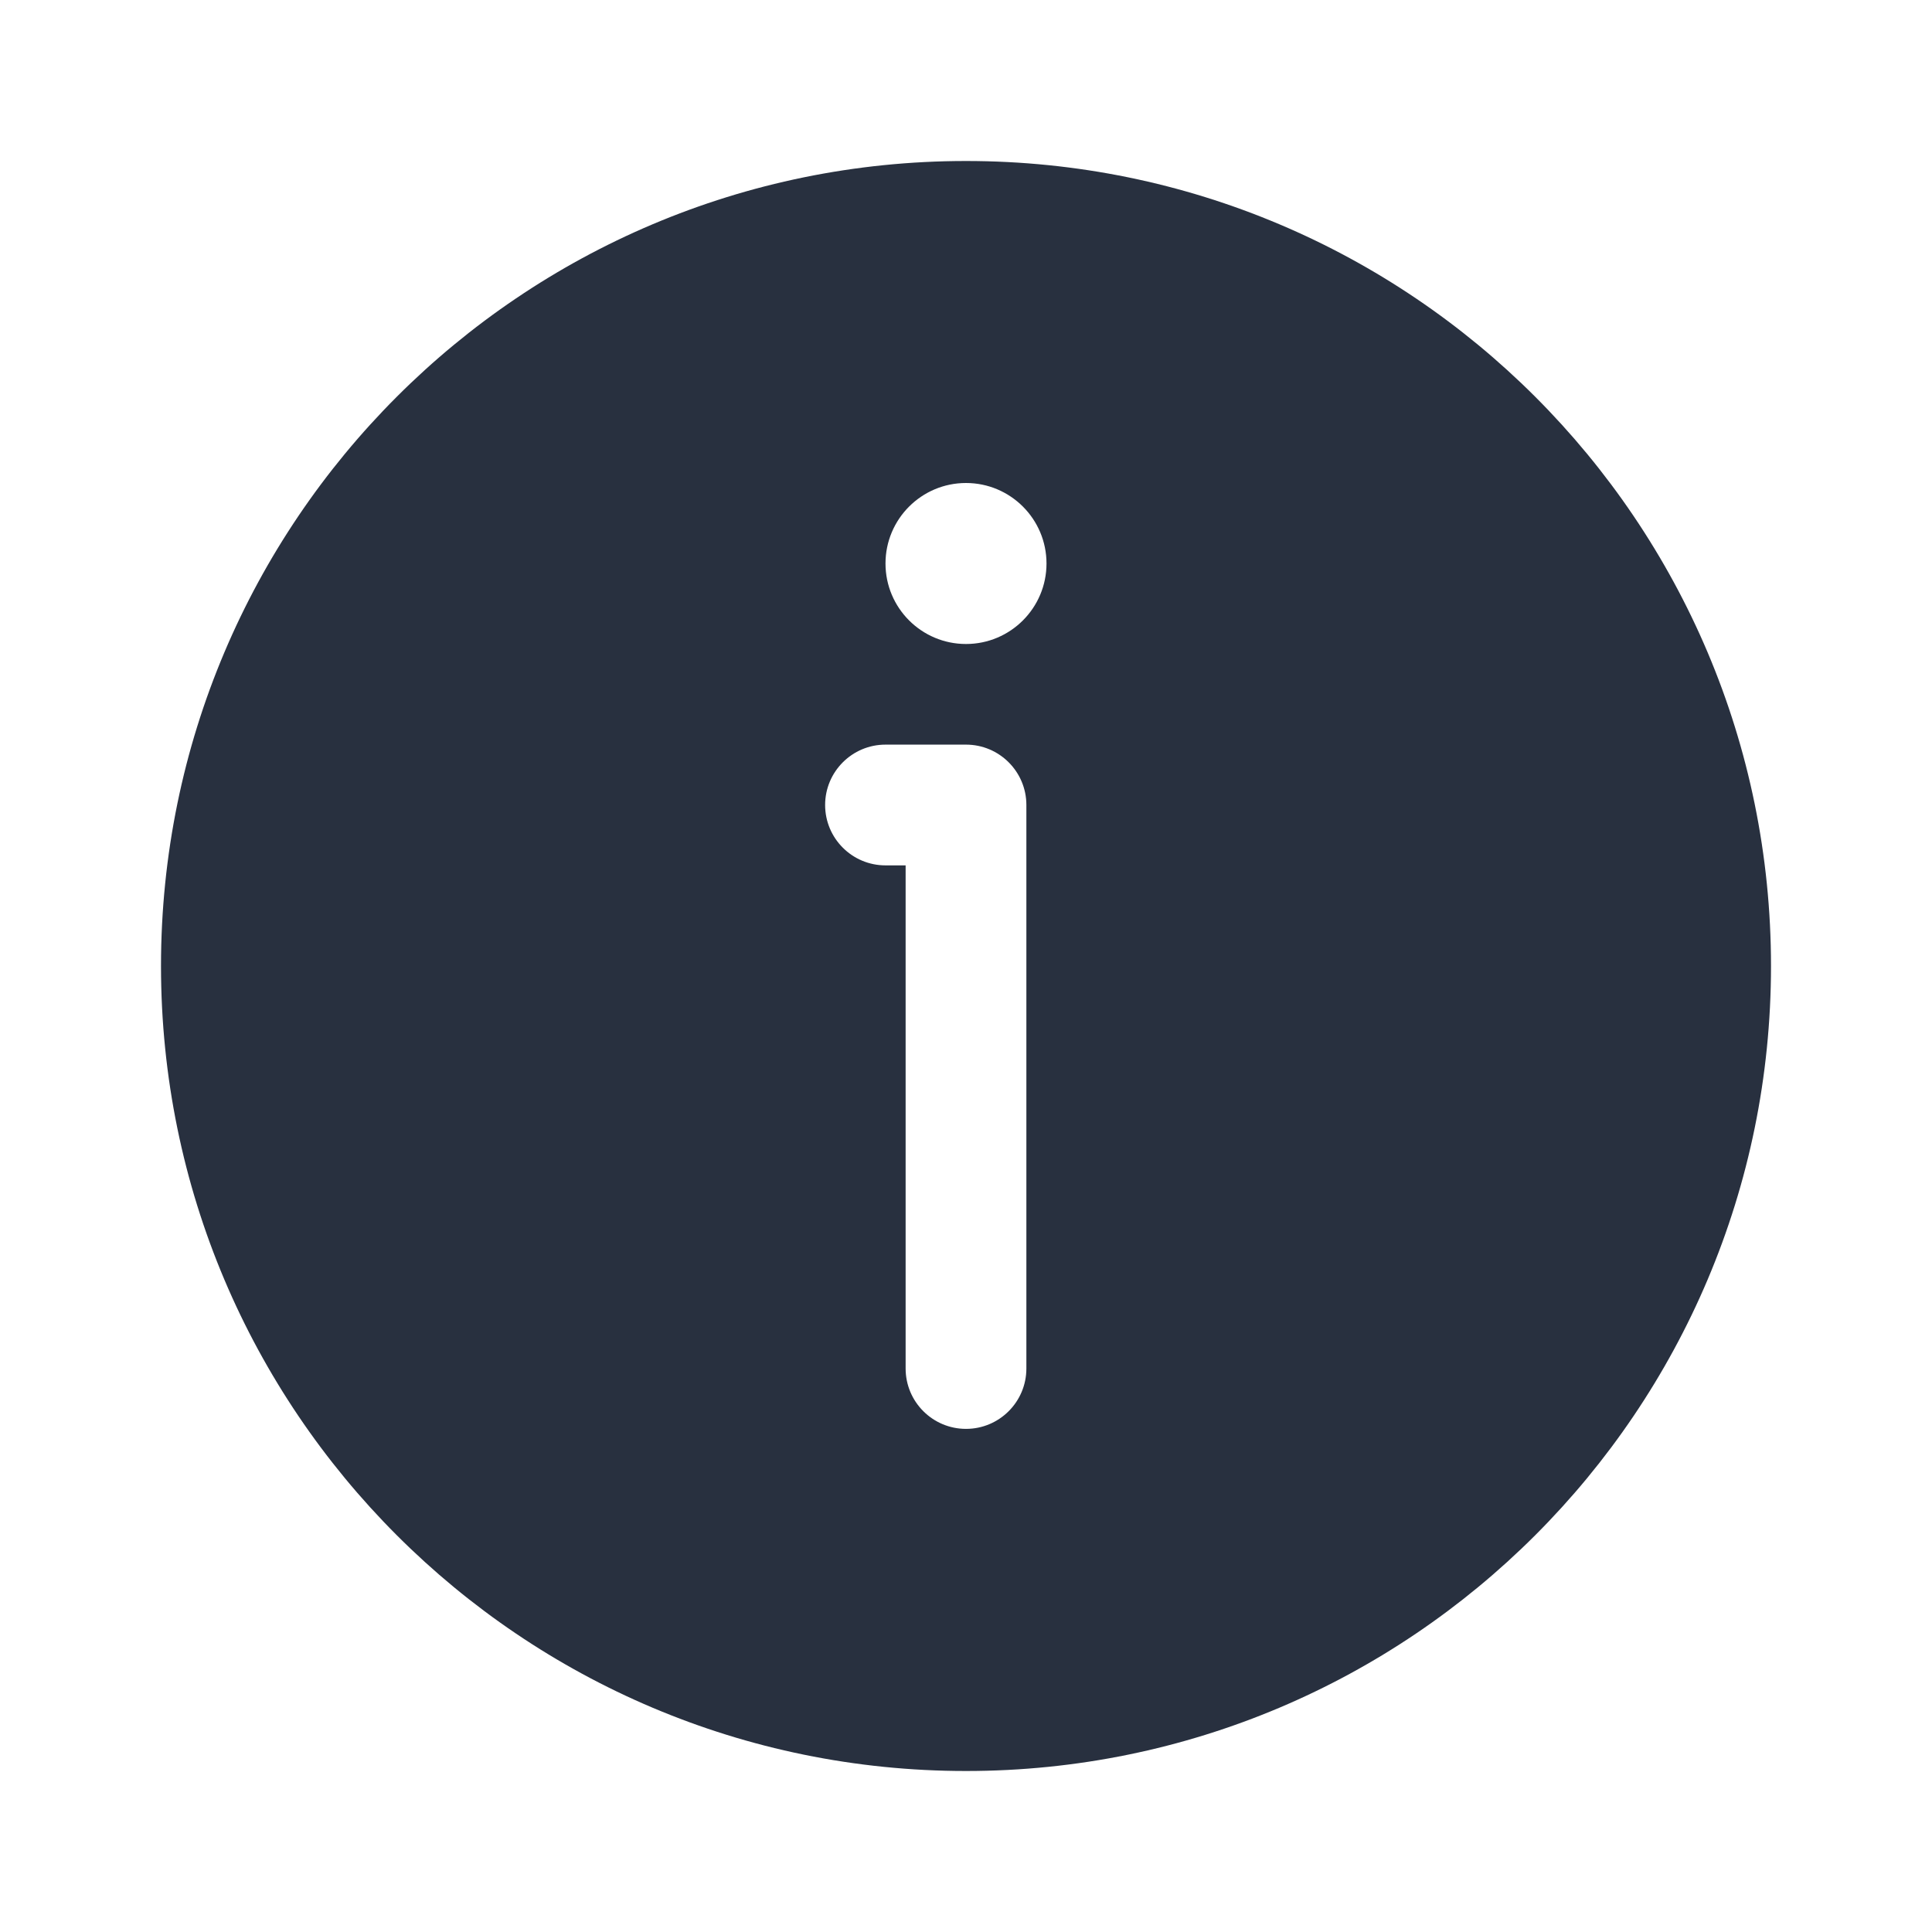
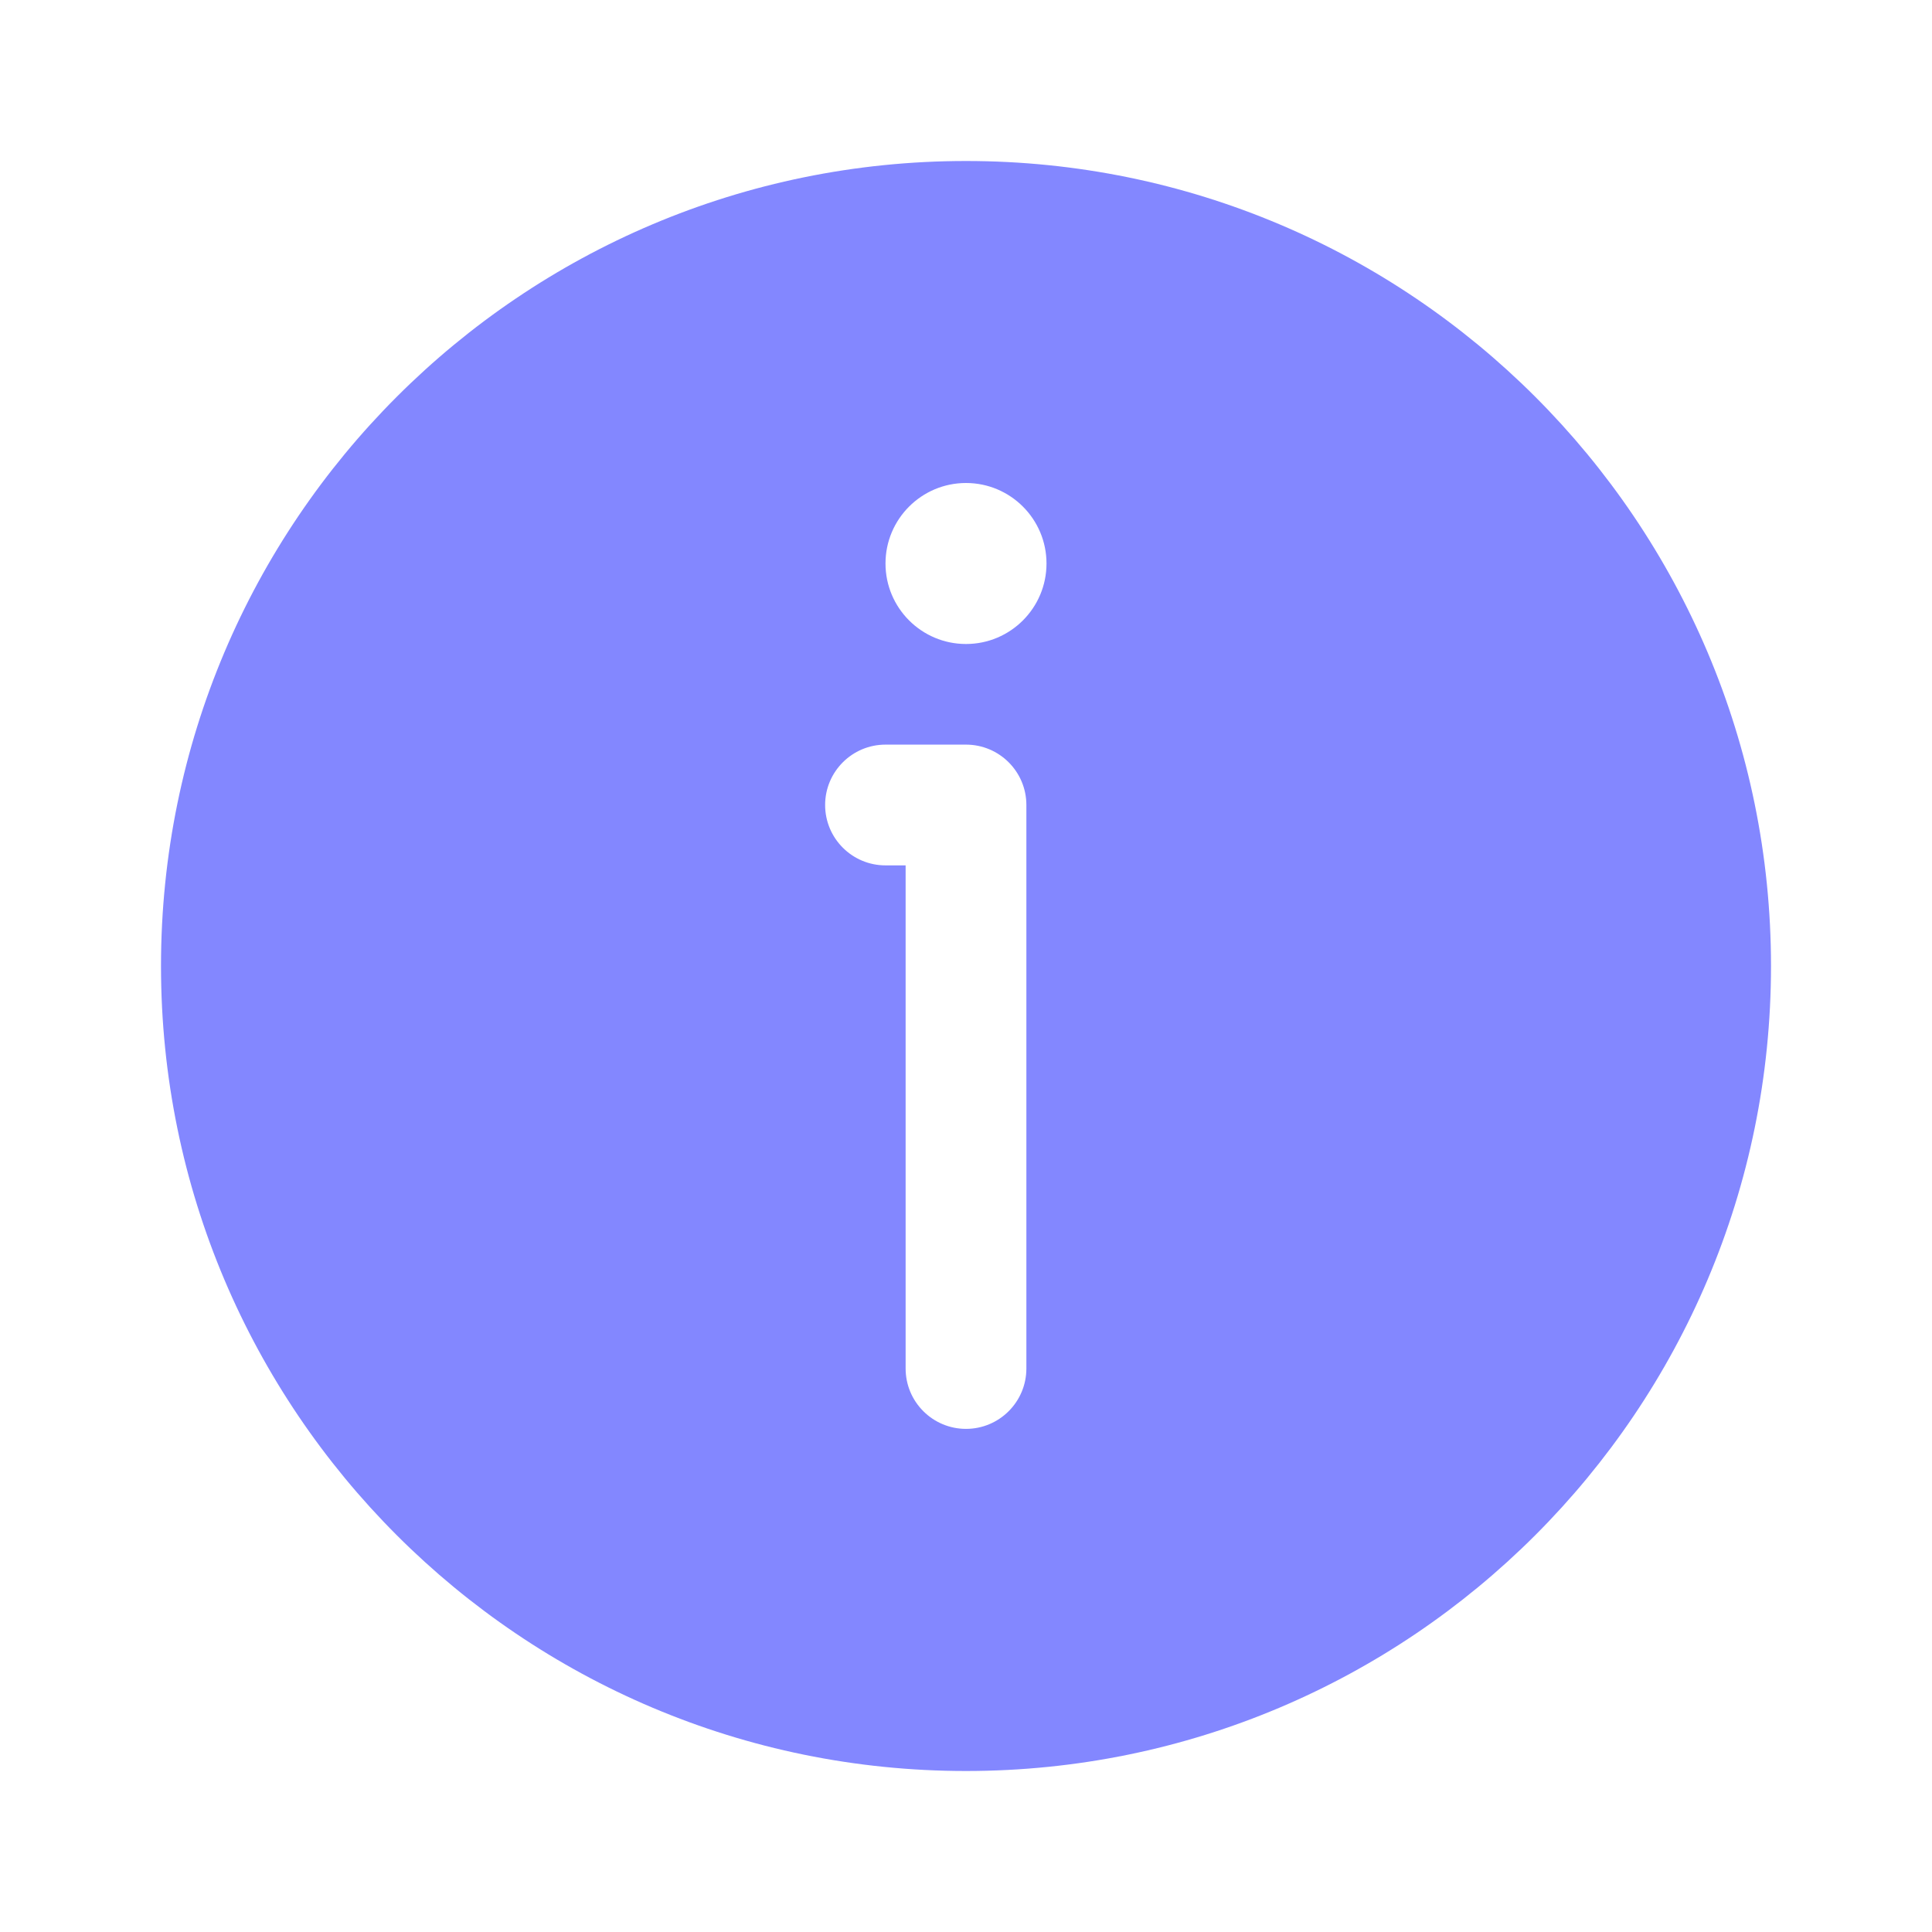
<svg xmlns="http://www.w3.org/2000/svg" width="24" height="24" viewBox="0 0 24 24" fill="none">
-   <path fill-rule="evenodd" clip-rule="evenodd" d="M22 12C22 17.523 17.523 22 12 22C6.477 22 2 17.523 2 12C2 6.477 6.477 2 12 2C17.523 2 22 6.477 22 12ZM13 7C13 7.552 12.552 8 12 8C11.448 8 11 7.552 11 7C11 6.448 11.448 6 12 6C12.552 6 13 6.448 13 7ZM11 9.25C10.586 9.25 10.25 9.586 10.25 10C10.25 10.414 10.586 10.75 11 10.75H11.25V17C11.25 17.414 11.586 17.75 12 17.75C12.414 17.75 12.75 17.414 12.75 17V10C12.75 9.586 12.414 9.25 12 9.25H11Z" fill="#28303F" />
+   <path fill-rule="evenodd" clip-rule="evenodd" d="M22 12C22 17.523 17.523 22 12 22C6.477 22 2 17.523 2 12C2 6.477 6.477 2 12 2C17.523 2 22 6.477 22 12ZM13 7C13 7.552 12.552 8 12 8C11.448 8 11 7.552 11 7C11 6.448 11.448 6 12 6C12.552 6 13 6.448 13 7ZM11 9.25C10.586 9.25 10.25 9.586 10.25 10C10.25 10.414 10.586 10.75 11 10.75H11.25V17C11.25 17.414 11.586 17.75 12 17.75C12.414 17.75 12.75 17.414 12.75 17V10C12.75 9.586 12.414 9.25 12 9.25H11Z" fill="#8387ff" />
</svg>
